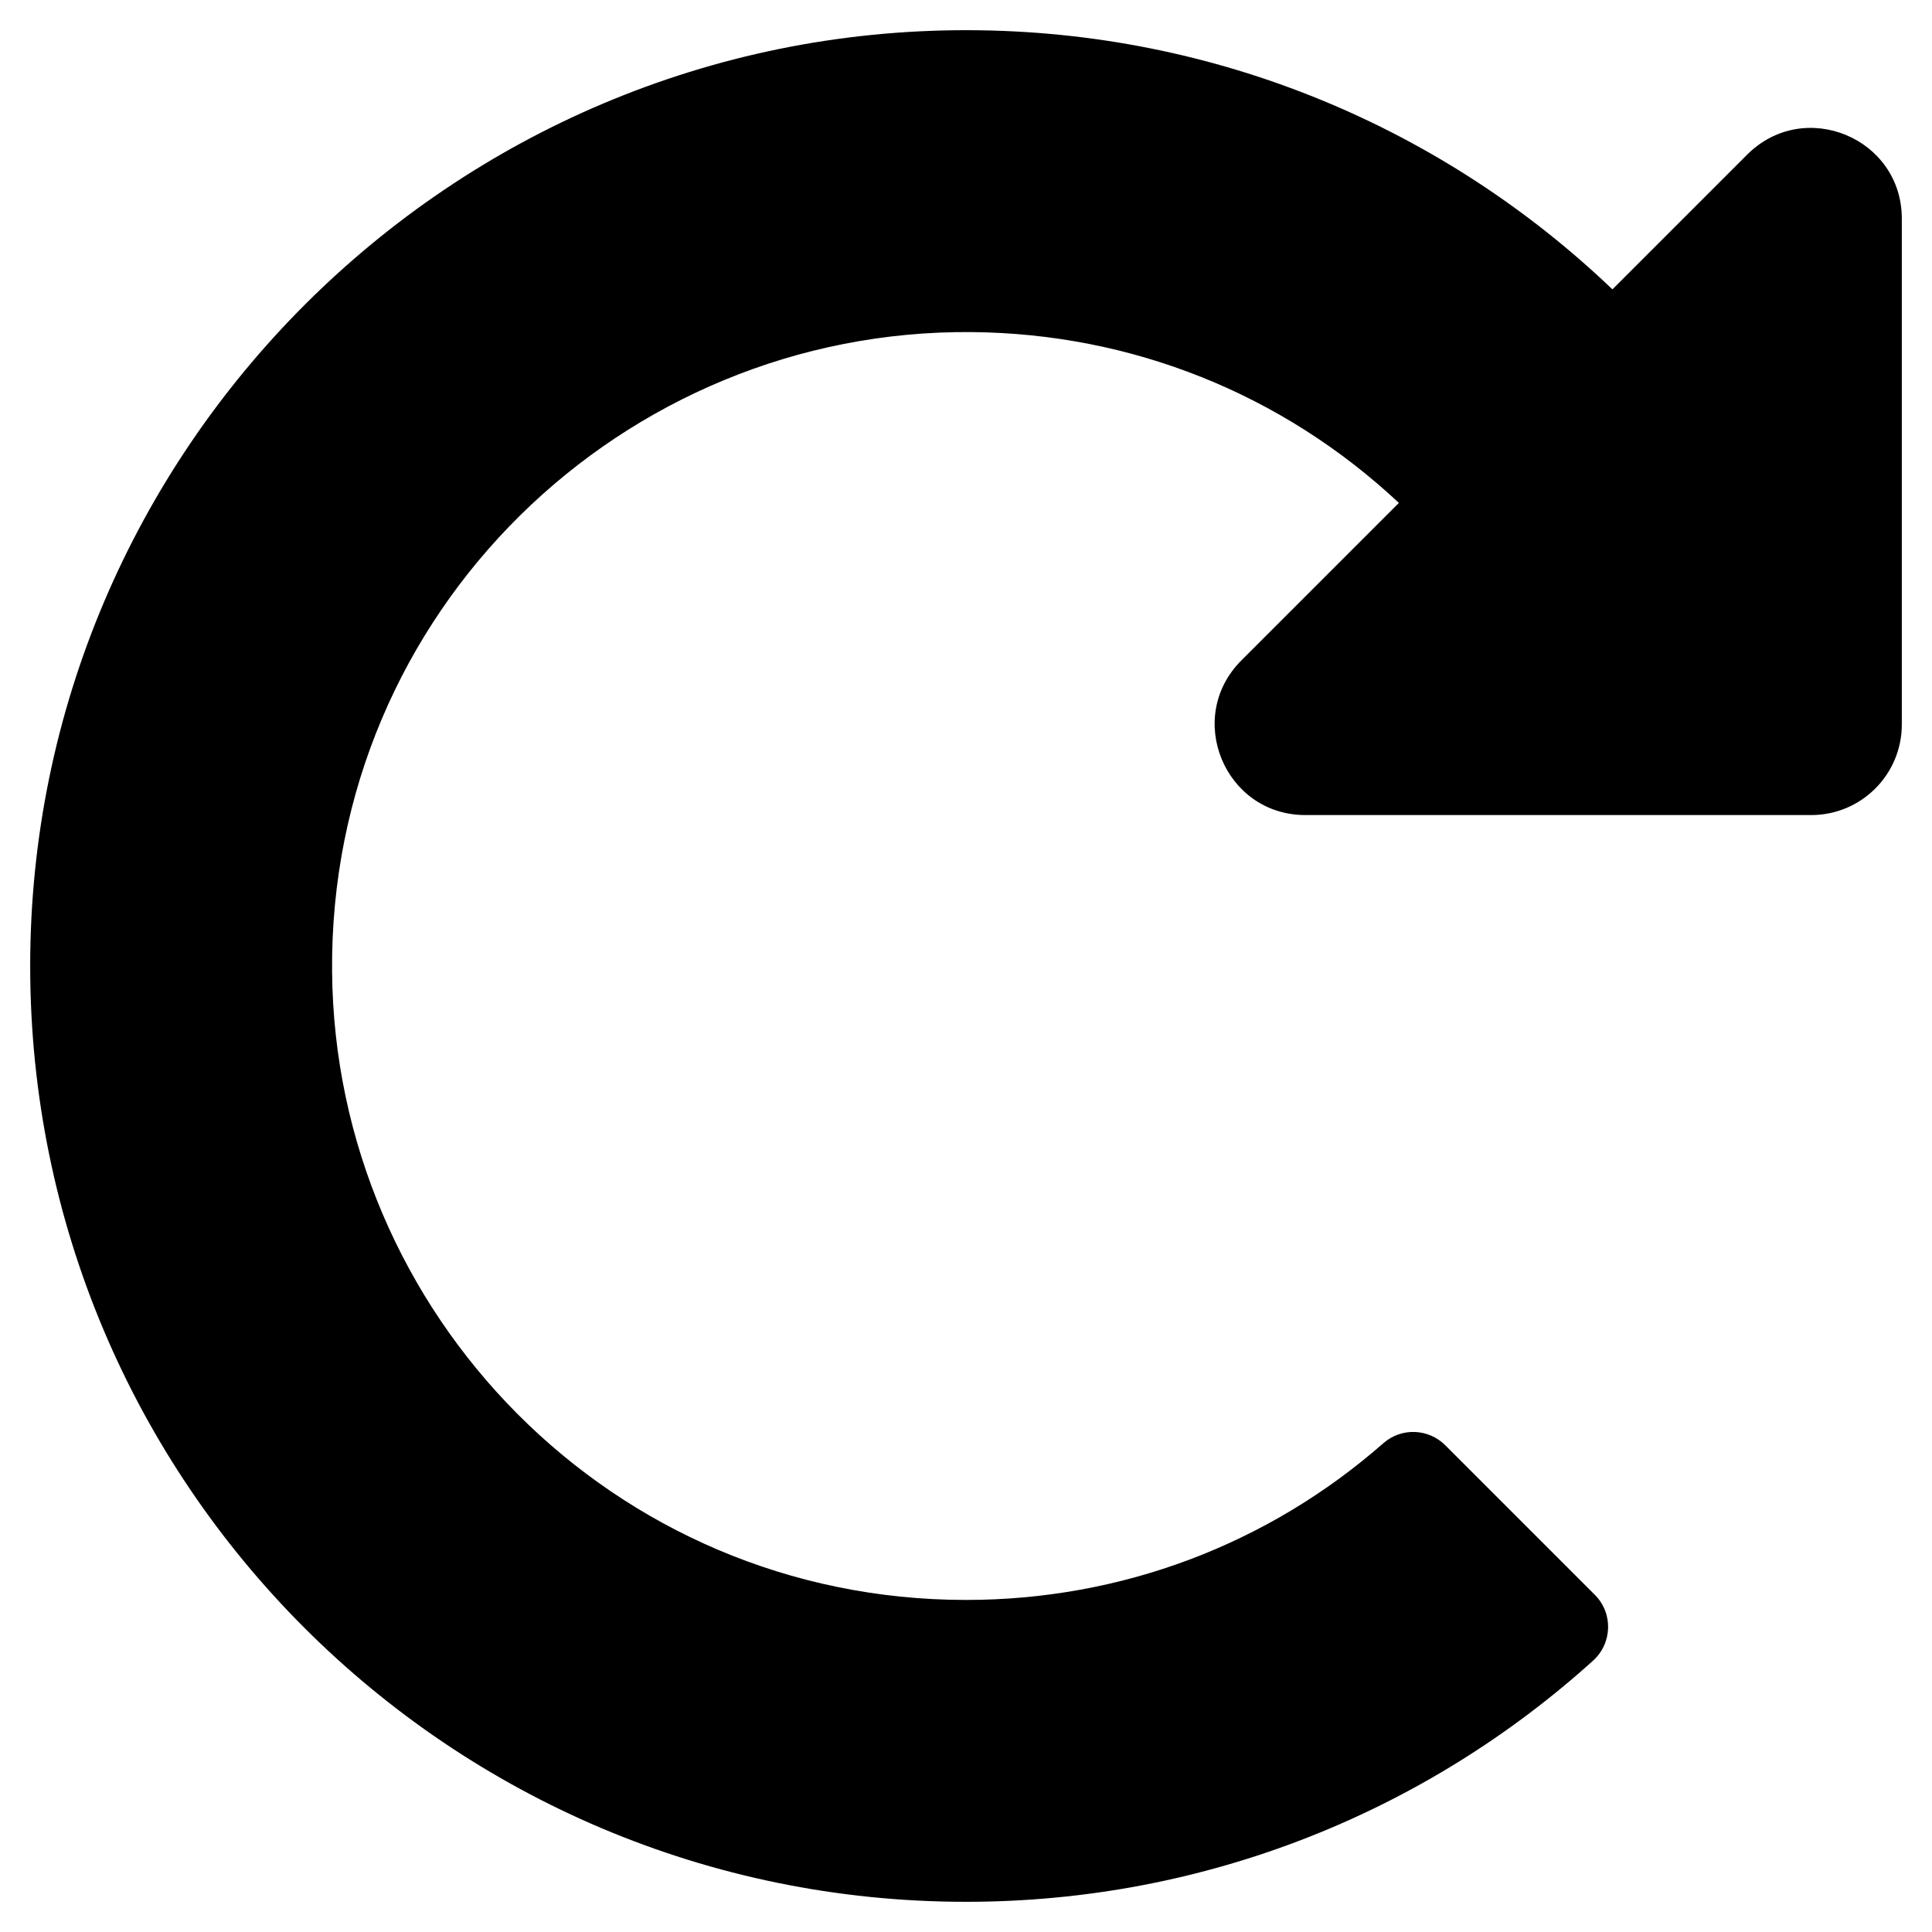
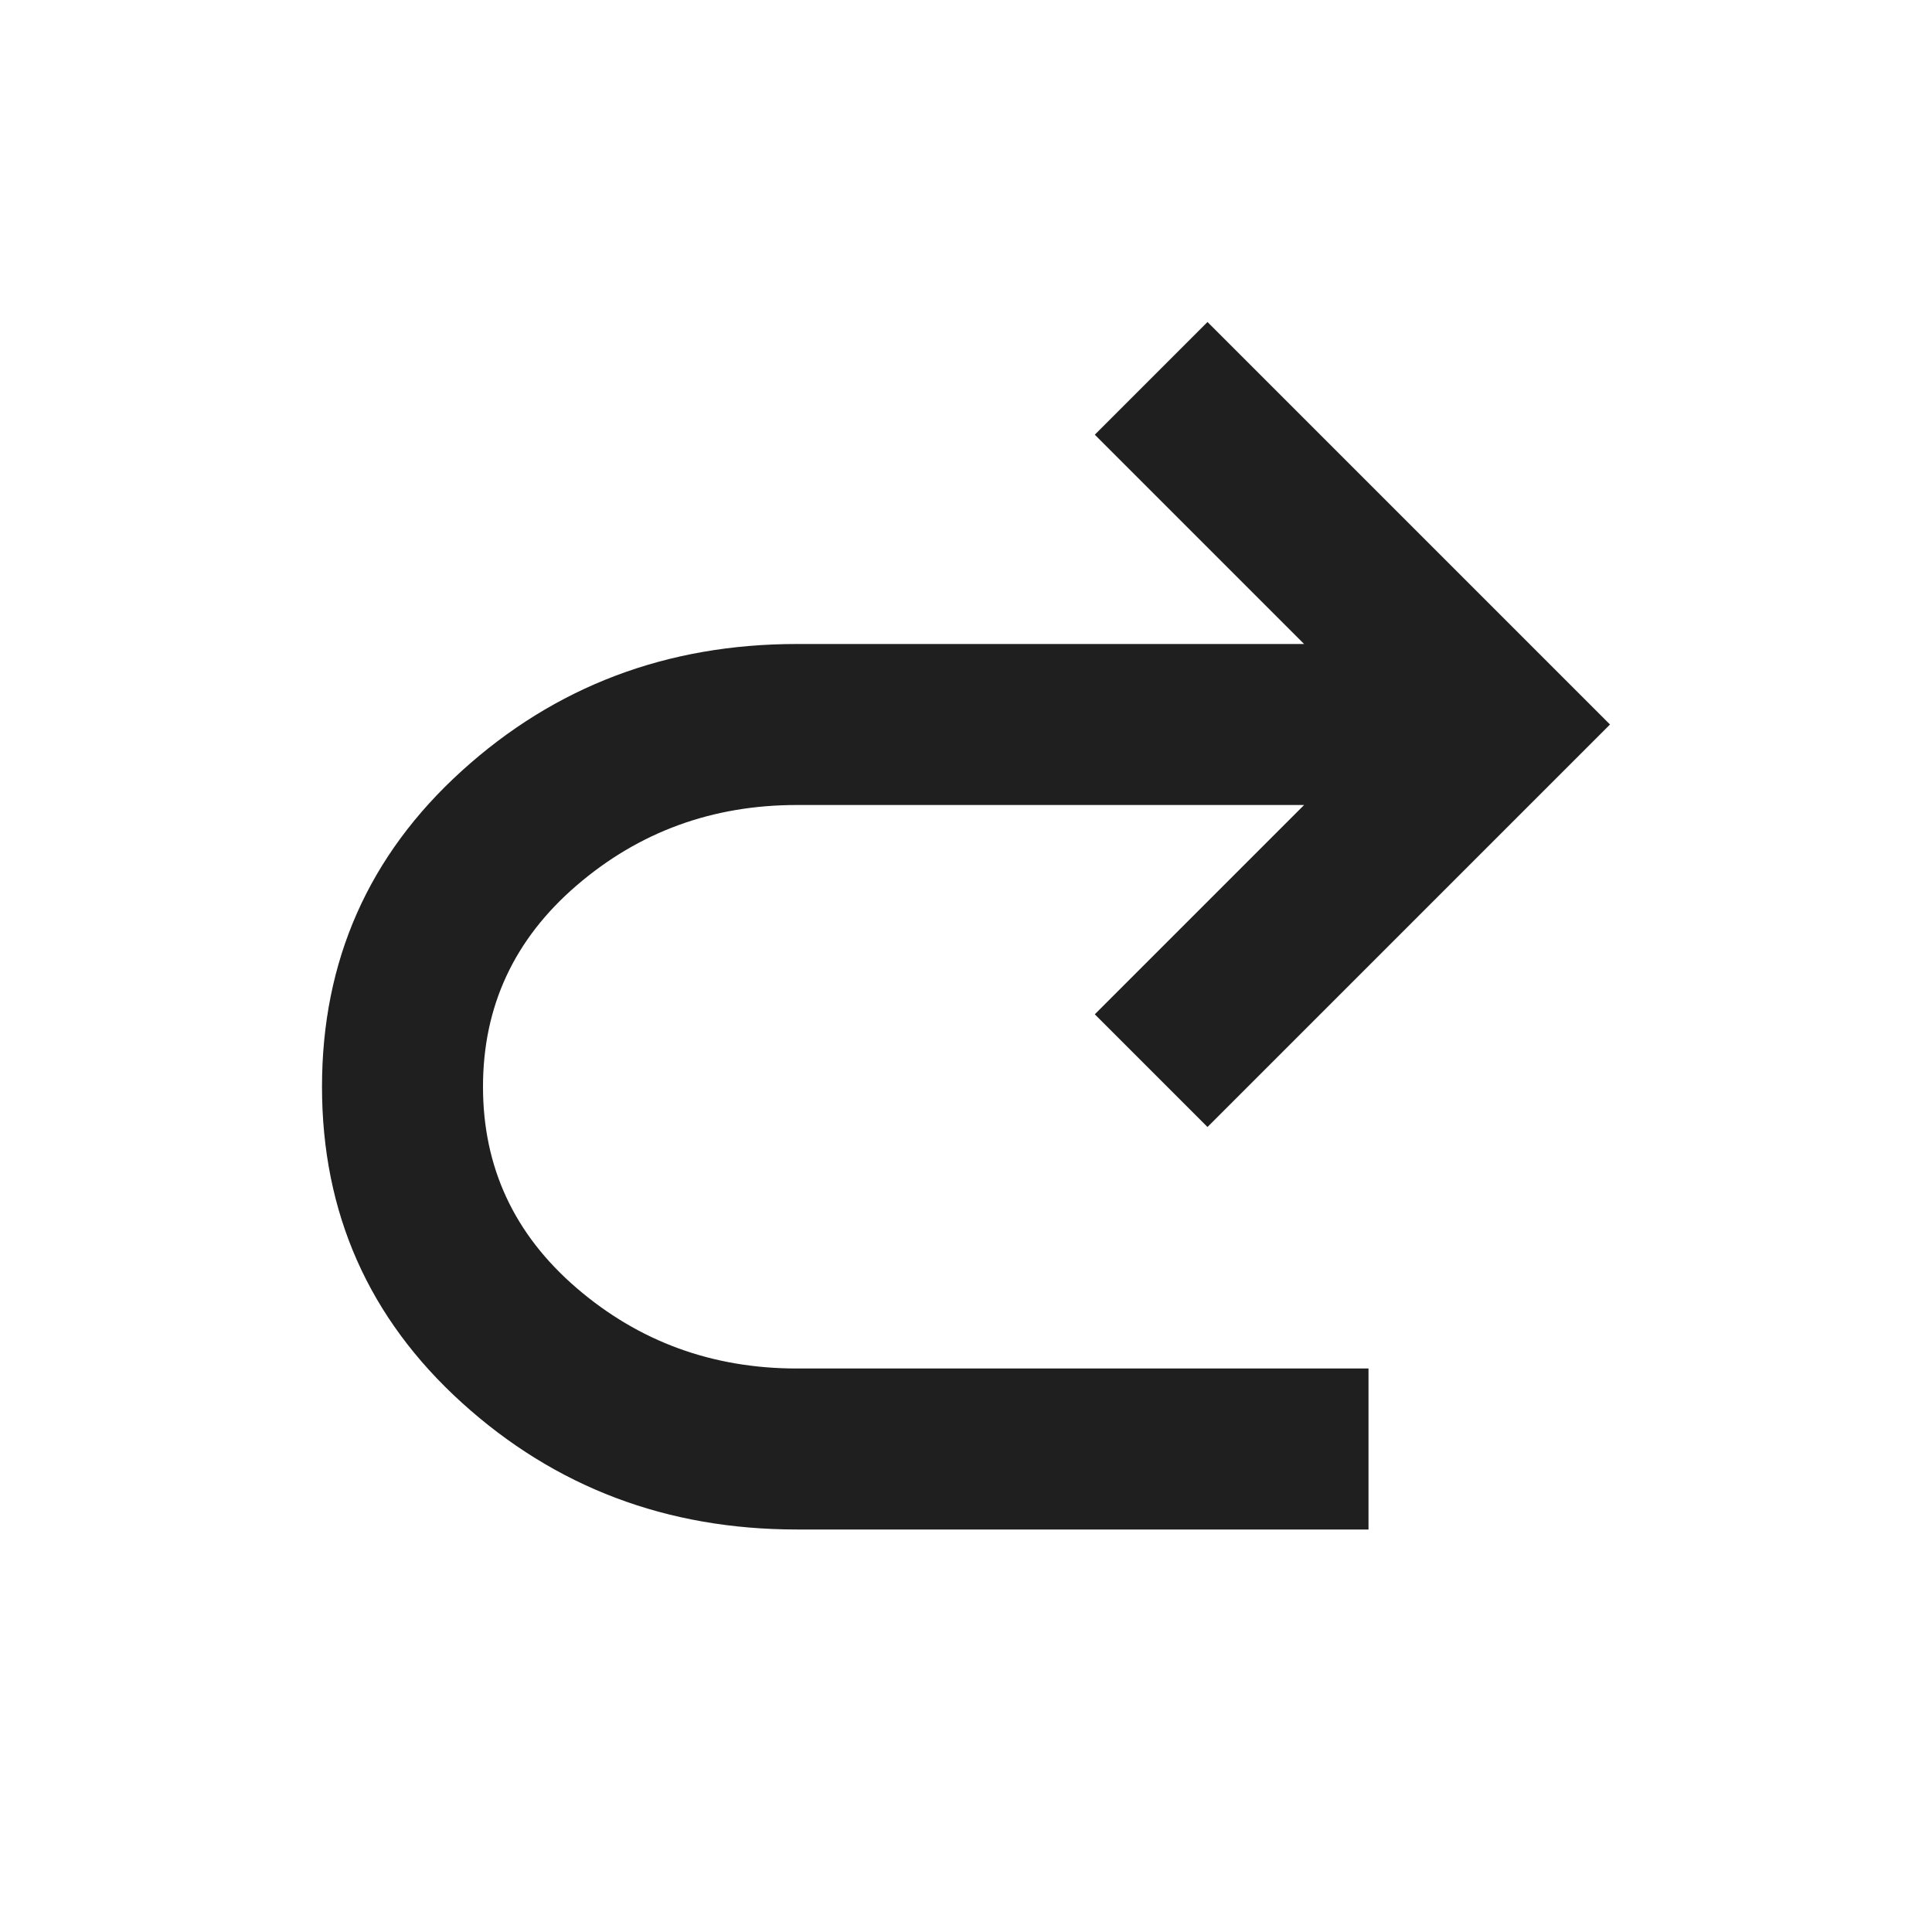
- <svg xmlns="http://www.w3.org/2000/svg" fill="#000000" width="800px" height="800px" viewBox="0 0 512 512">
-   <path d="M256.455 8c66.269.119 126.437 26.233 170.859 68.685l35.715-35.715C478.149 25.851 504 36.559 504 57.941V192c0 13.255-10.745 24-24 24H345.941c-21.382 0-32.09-25.851-16.971-40.971l41.75-41.75c-30.864-28.899-70.801-44.907-113.23-45.273-92.398-.798-170.283 73.977-169.484 169.442C88.764 348.009 162.184 424 256 424c41.127 0 79.997-14.678 110.629-41.556 4.743-4.161 11.906-3.908 16.368.553l39.662 39.662c4.872 4.872 4.631 12.815-.482 17.433C378.202 479.813 319.926 504 256 504 119.034 504 8.001 392.967 8 256.002 7.999 119.193 119.646 7.755 256.455 8z" />
+ <svg xmlns="http://www.w3.org/2000/svg" height="24px" viewBox="0 -960 960 960" width="24px" fill="#1f1f1f">
+   <path d="M396-200q-97 0-166.5-63T160-420q0-94 69.5-157T396-640h252L544-744l56-56 200 200-200 200-56-56 104-104H396q-63 0-109.5 40T240-420q0 60 46.5 100T396-280h284v80H396Z" />
</svg>
